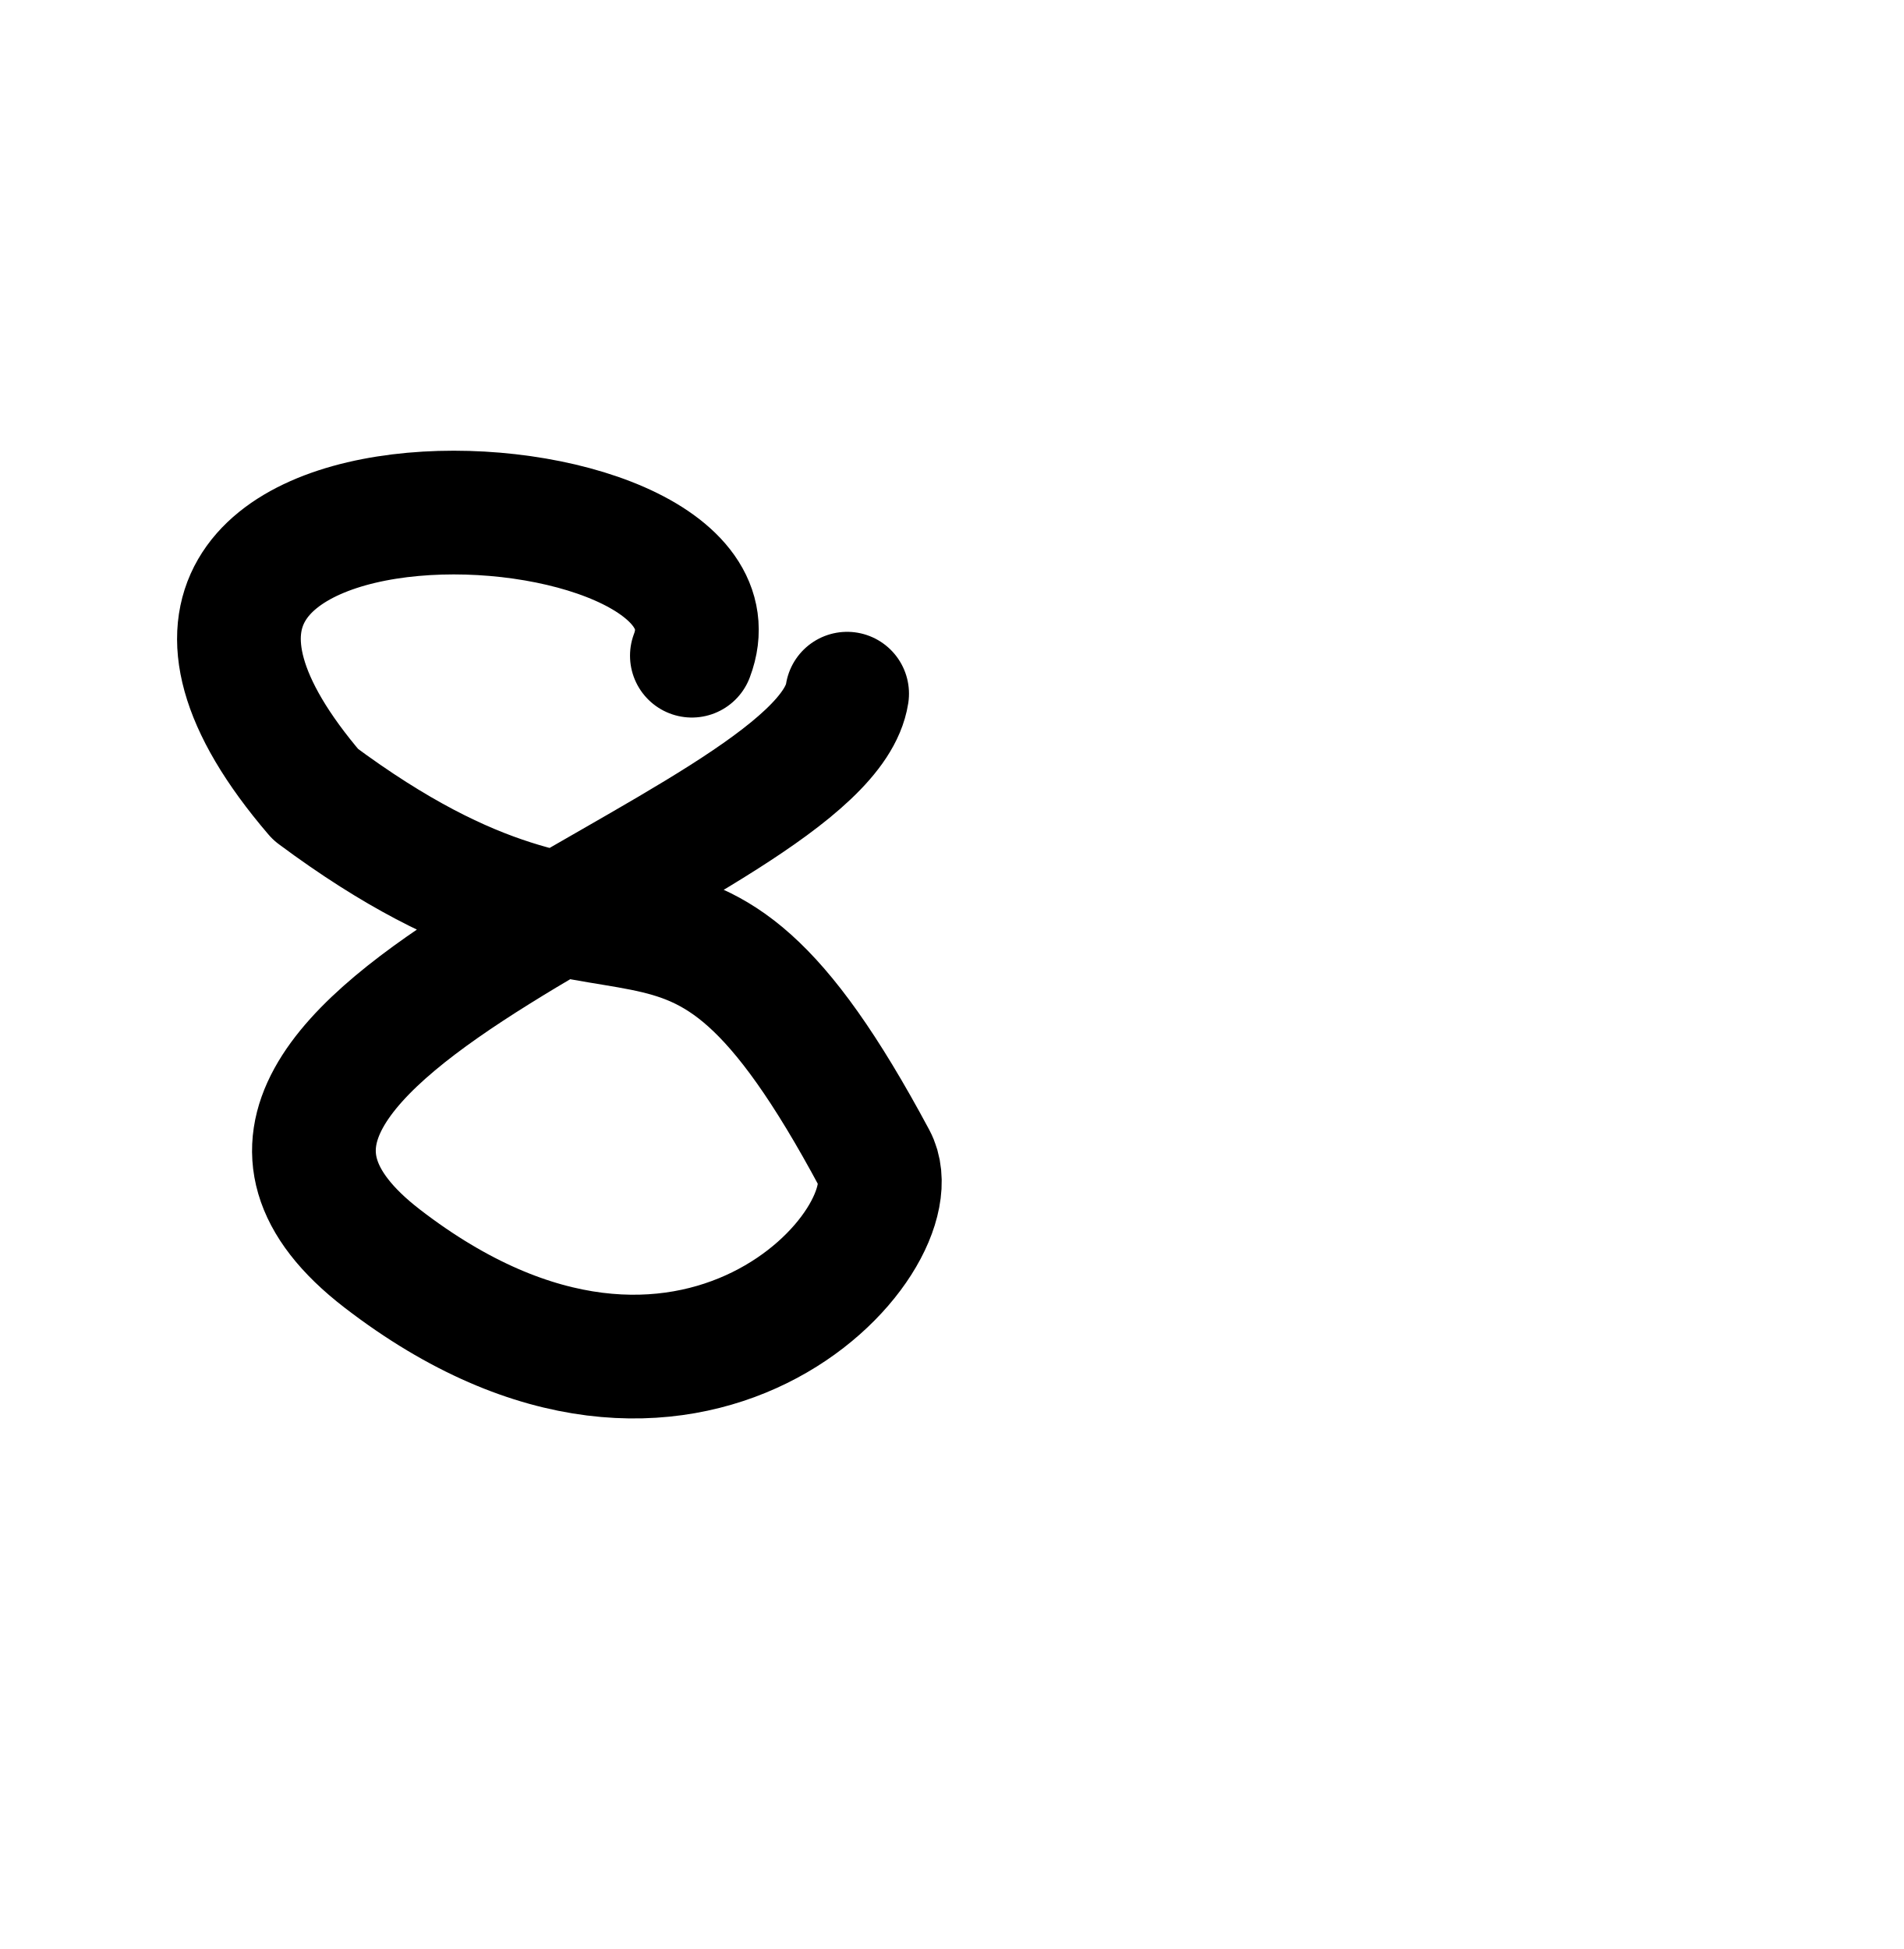
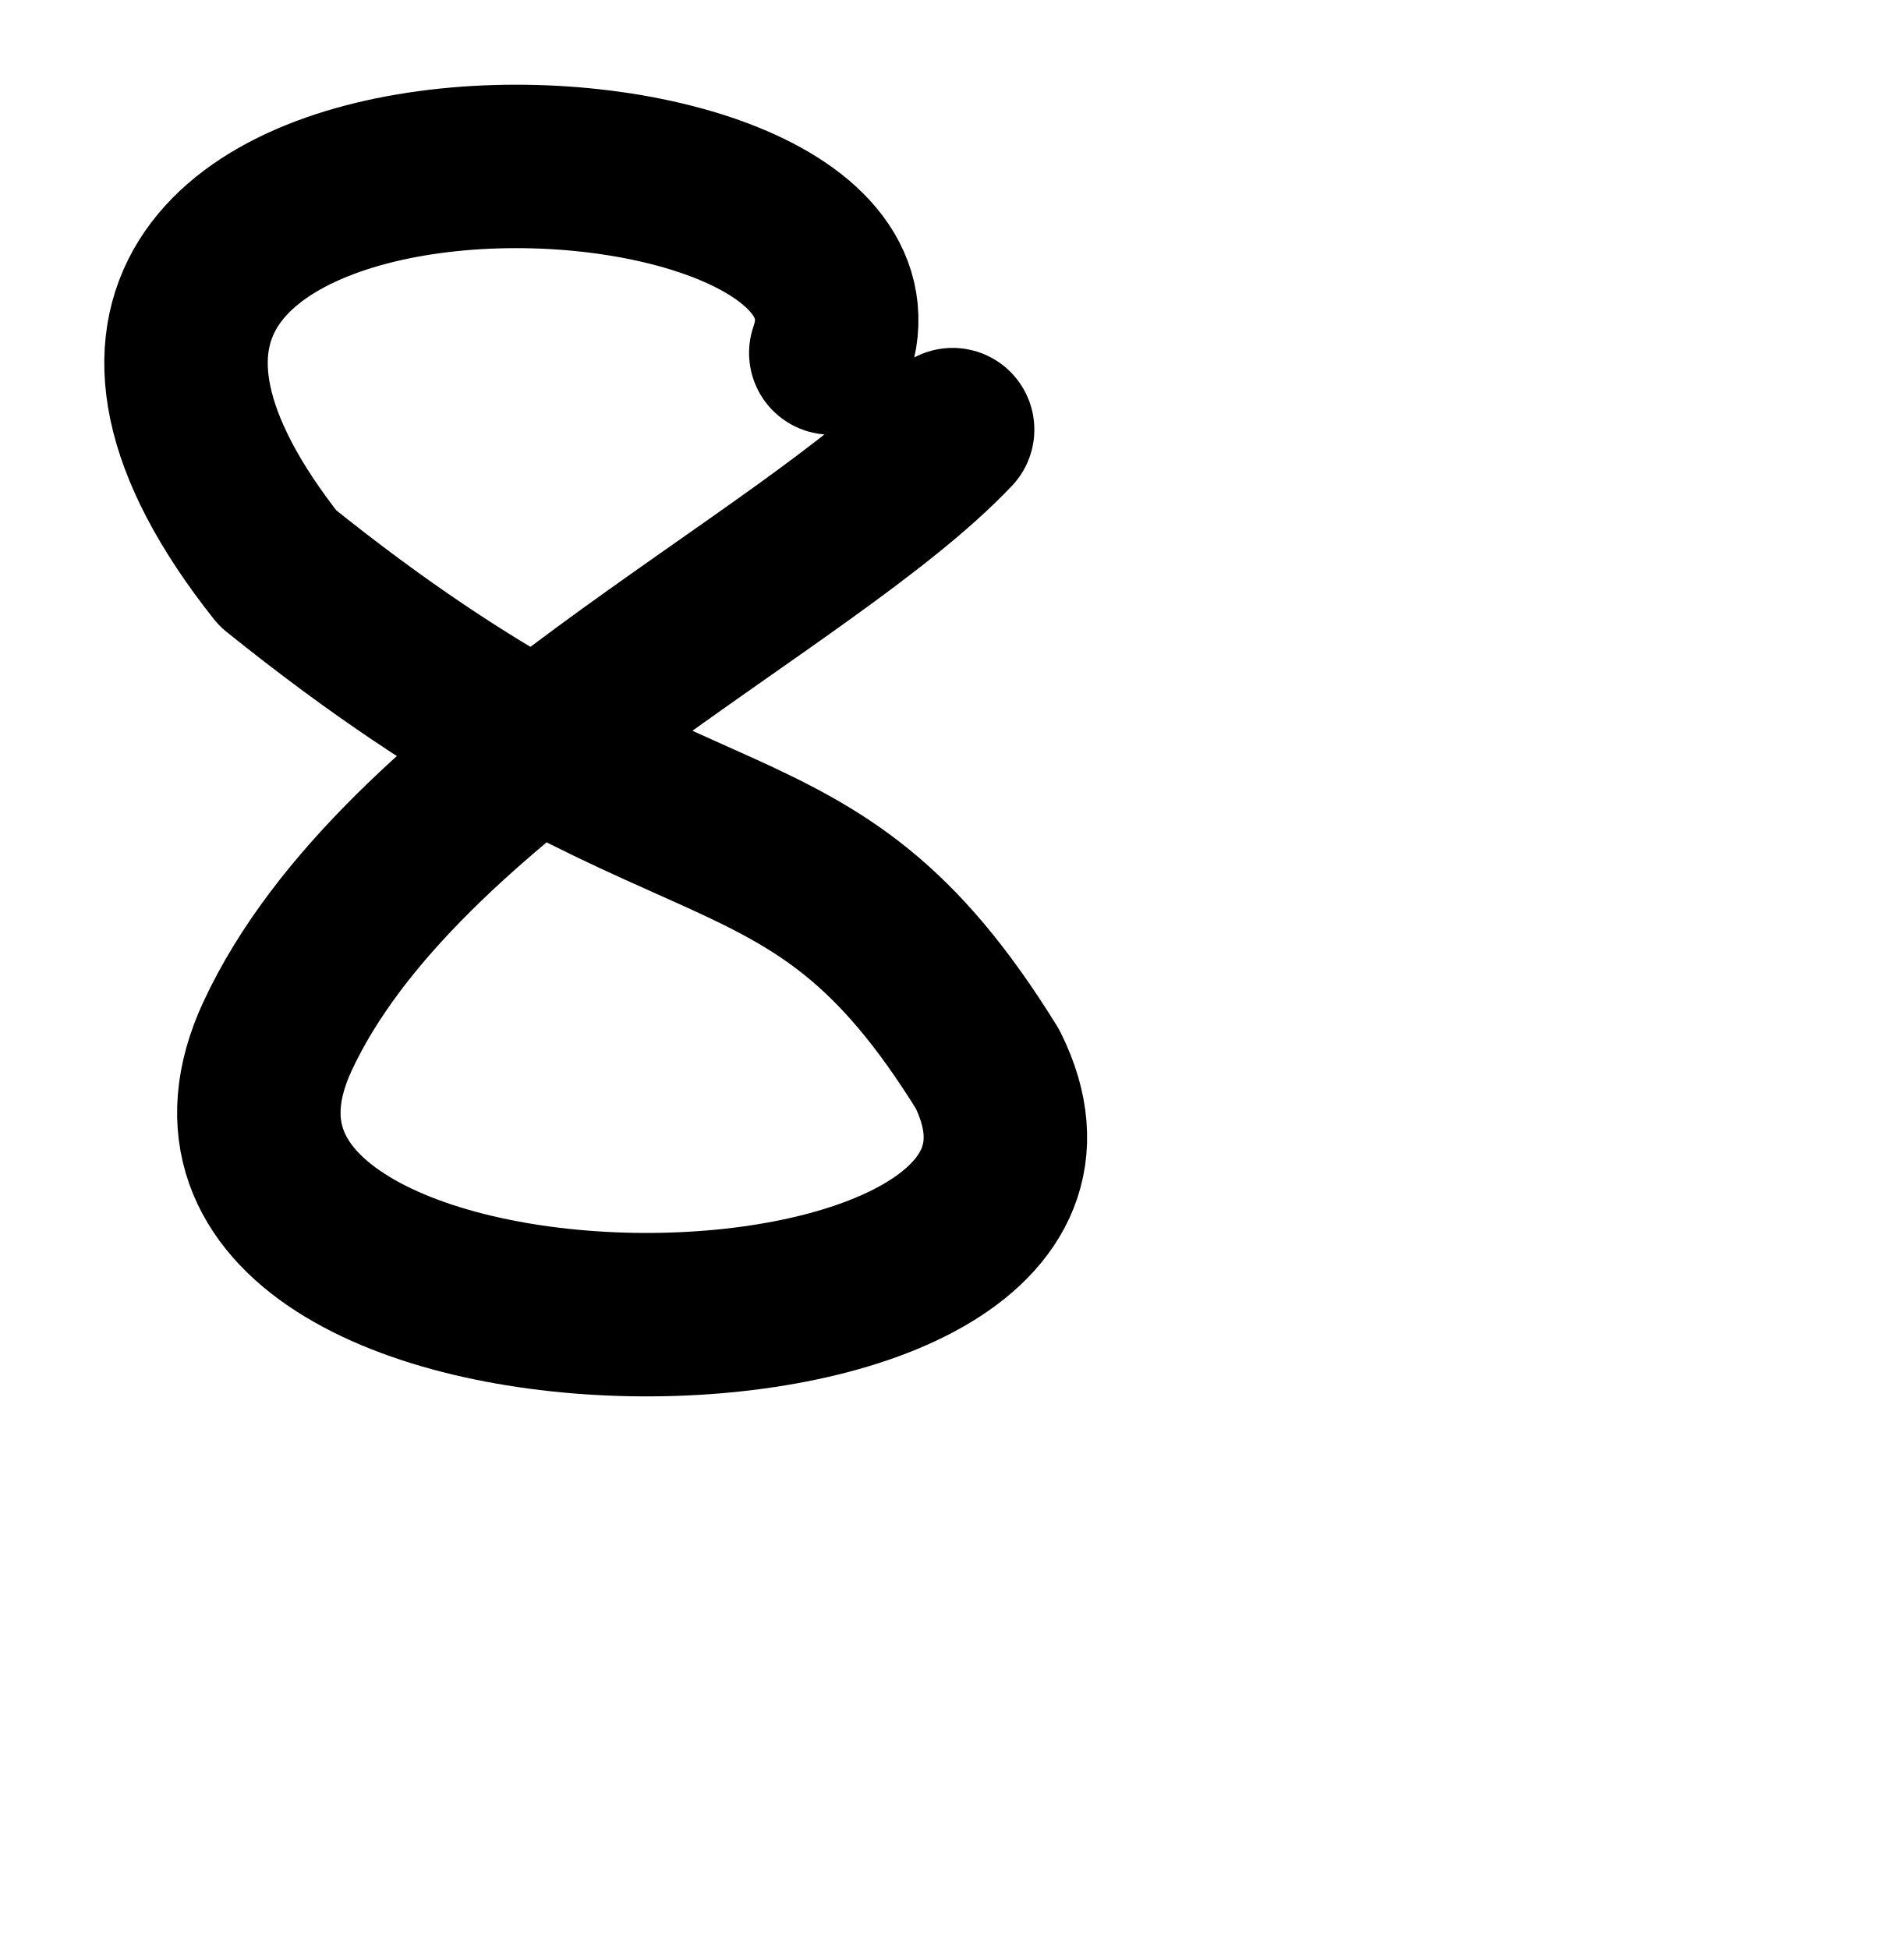
<svg xmlns="http://www.w3.org/2000/svg" width="2000" height="2048" id="svg2992" version="1.1">
  <defs id="defs5498" />
  <g id="layer1" transform="translate(0,1048)">
-     <path style="fill:none;fill-rule:evenodd;stroke:#000000;stroke-width:130;stroke-linecap:round;stroke-linejoin:round;stroke-miterlimit:4;stroke-dasharray:none;stroke-opacity:1" d="M 726.94,-359.01 C 804.25,-562.62 0,-600 331.61,-213.17 672,40 711.93,-216.85 918.94,169.7 964.261,254.328 724.145,523.129 401.56,274.48 95.973,38.933 864,-152 890.051,-319.08" id="path10969" />
+     <path style="fill:none;fill-rule:evenodd;stroke:#000000;stroke-width:171.744;stroke-linecap:round;stroke-linejoin:round;stroke-miterlimit:4;stroke-dasharray:none;stroke-opacity:1" d="M 872.89,-677.124 C 971.048,-957.015 -129.179,-982.707 291.854,-450.954 724.035,-102.937 845.923,-234.902 1037.565,75.354 1211.586,424.926 114.596,424.926 291.288,41.521 419.316,-234.902 845.923,-432.851 1000.886,-596.543" id="path10969" />
  </g>
</svg>
